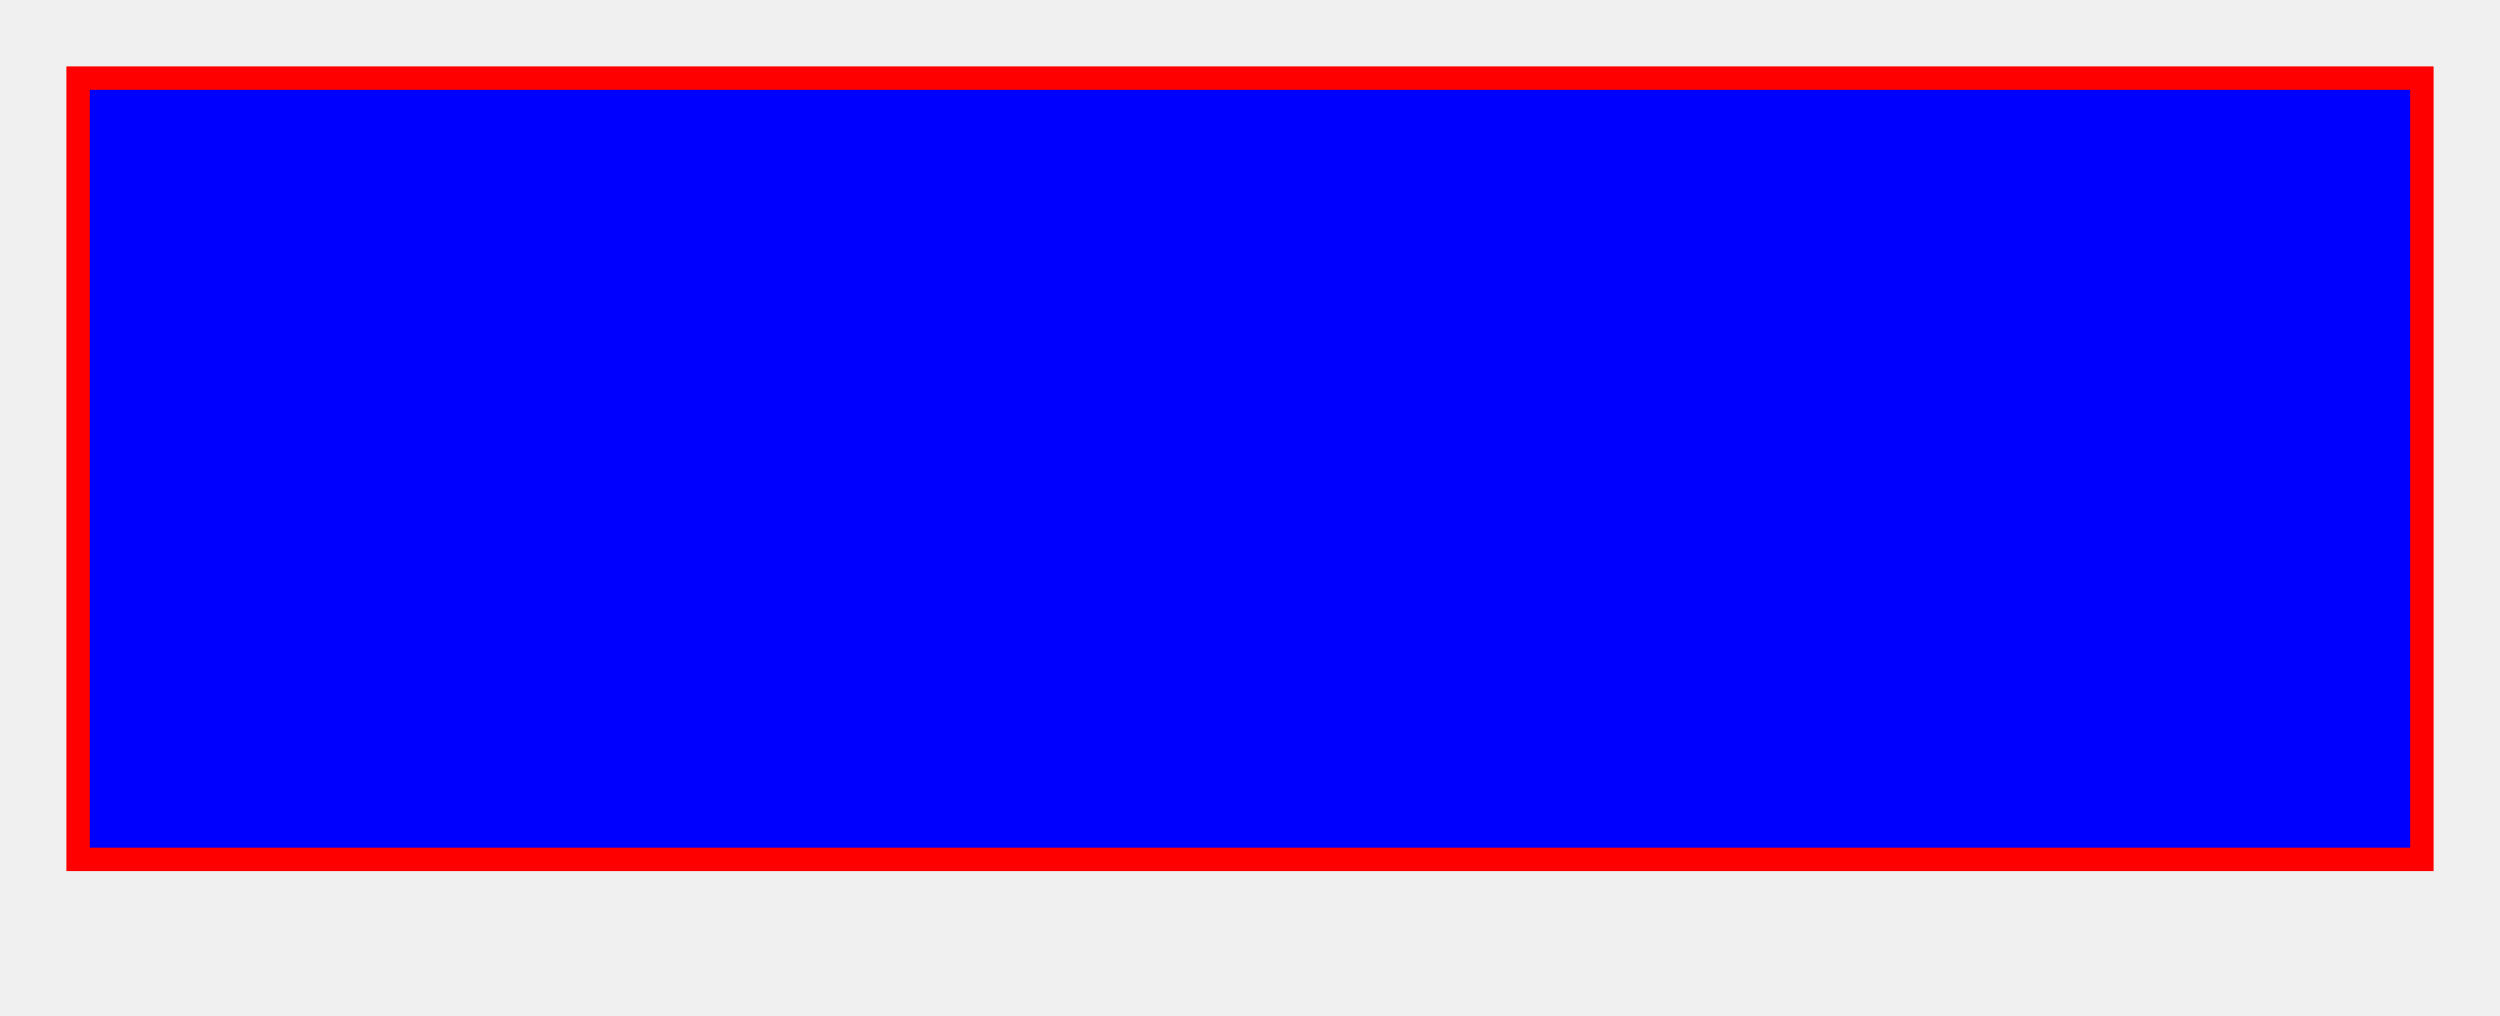
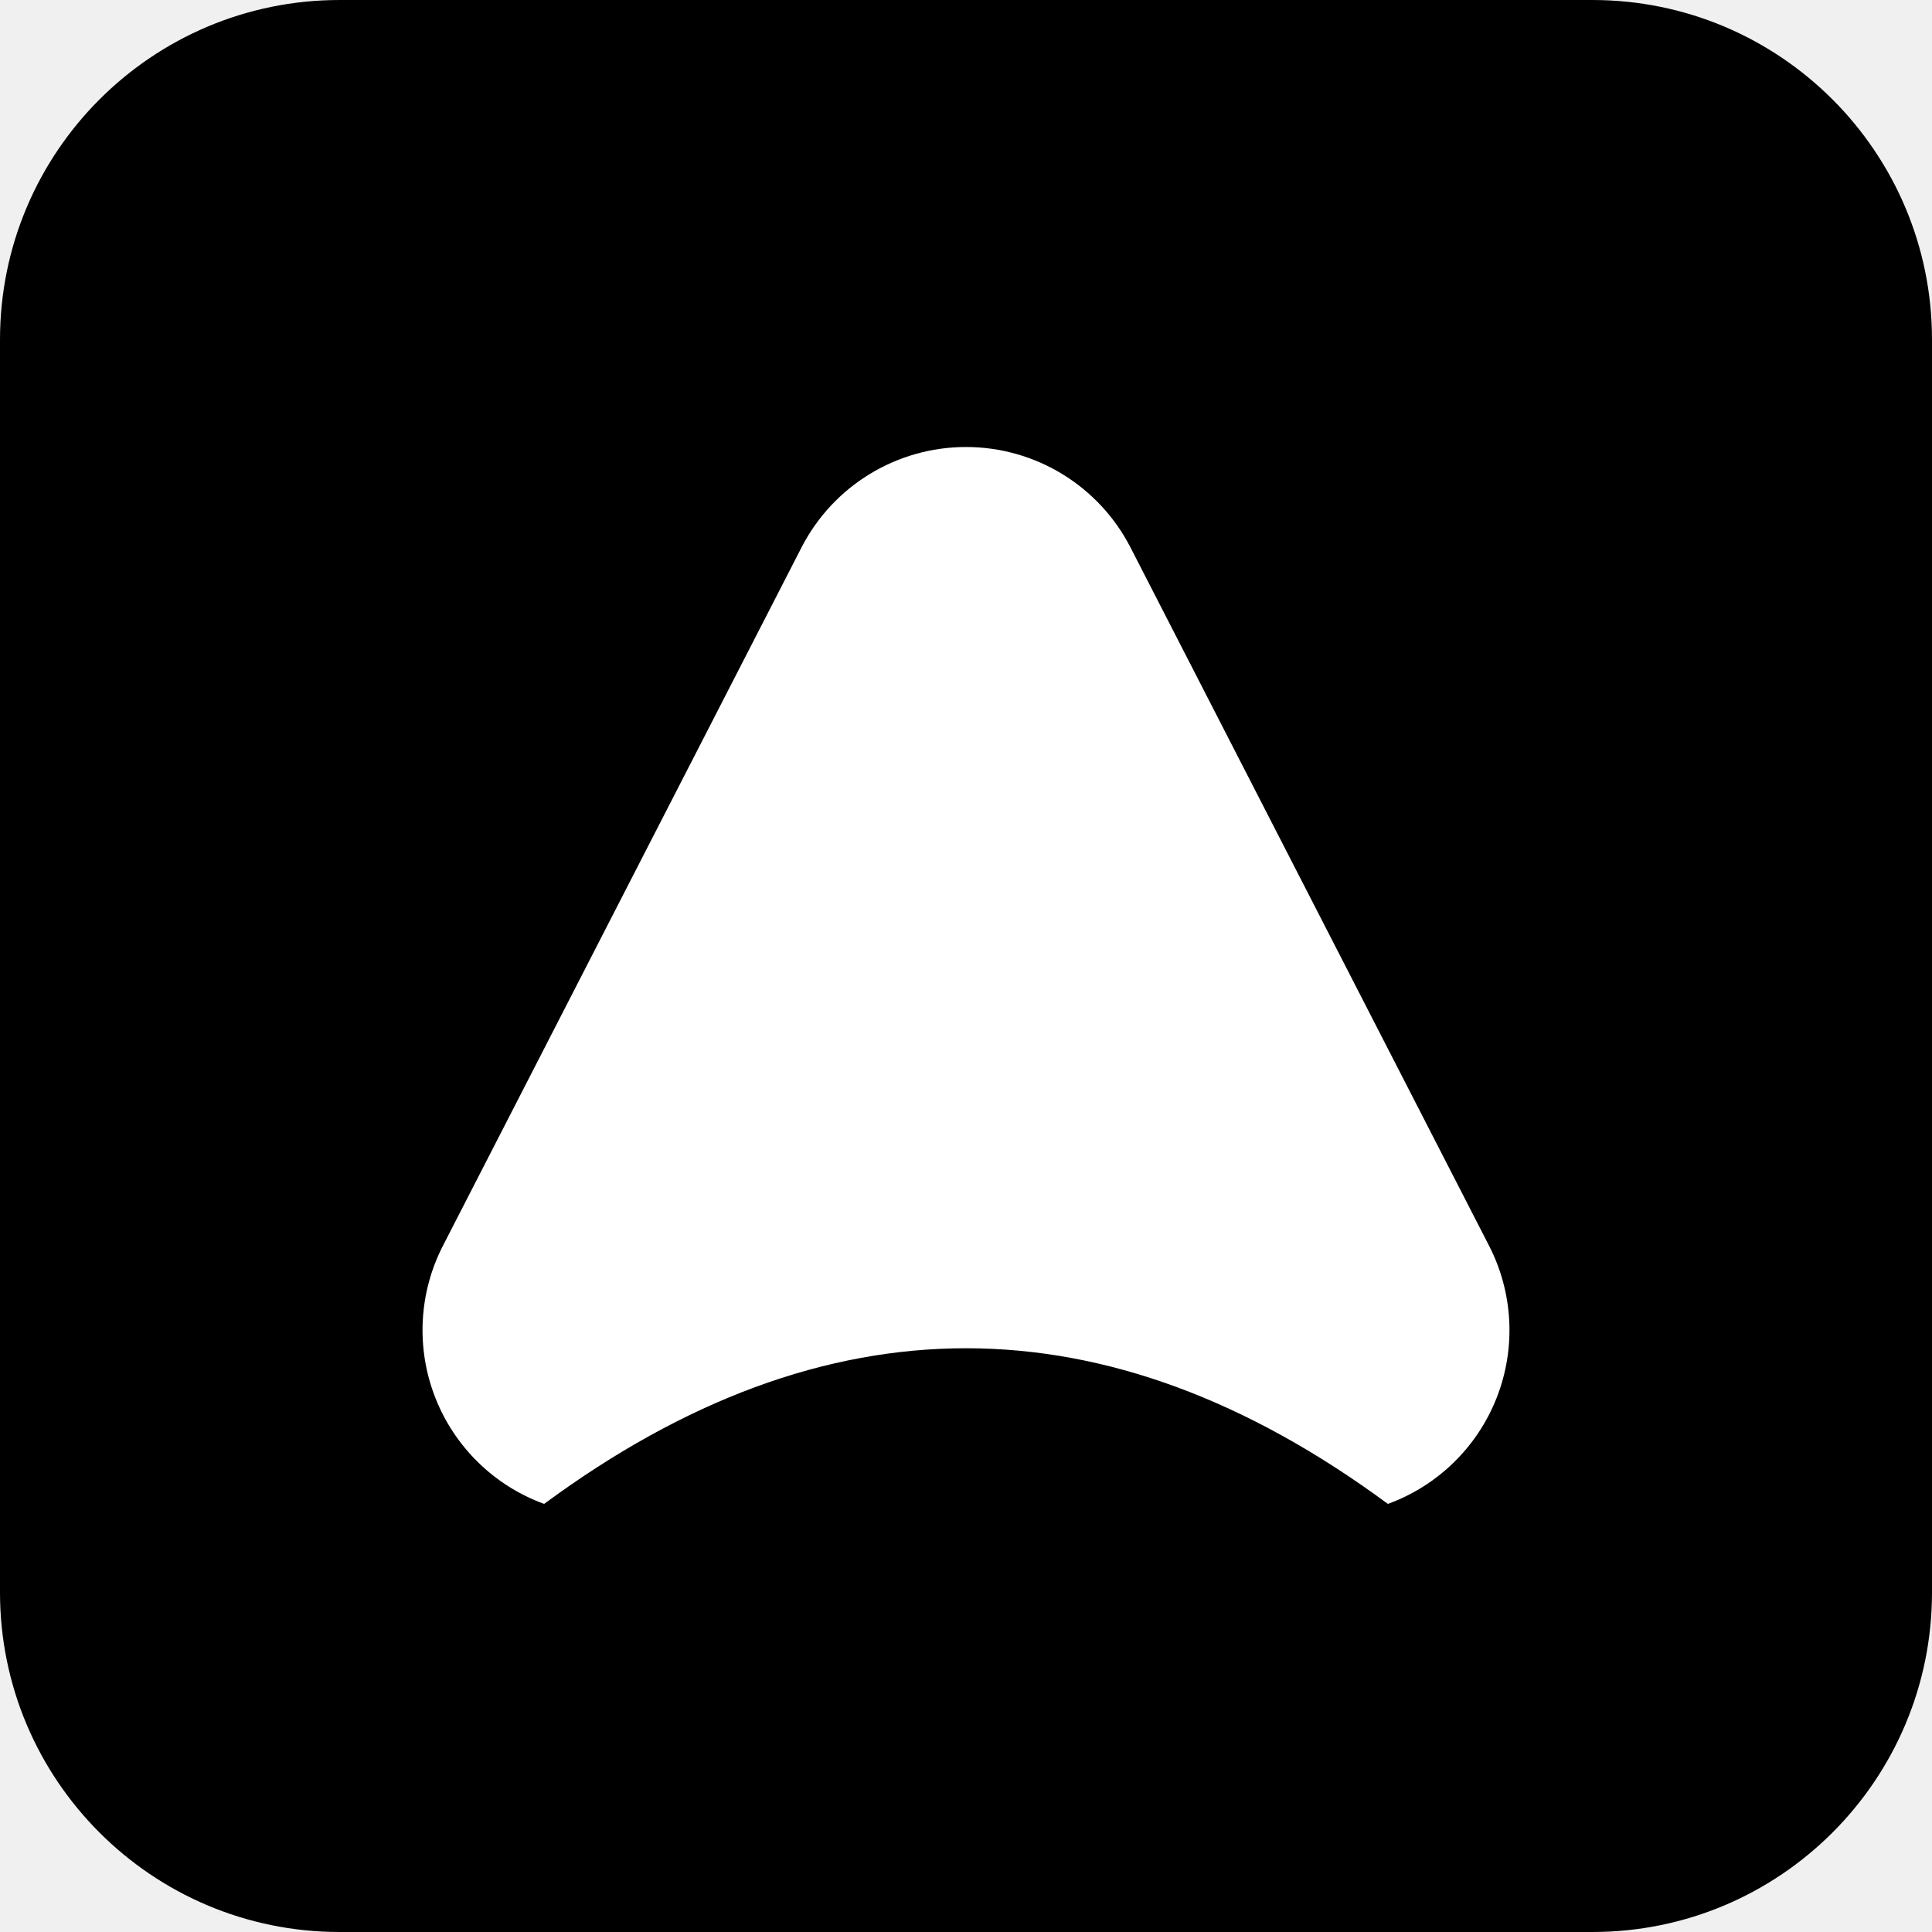
- <svg xmlns="http://www.w3.org/2000/svg" width="320" height="130">
-   <rect width="300" height="100" x="10" y="10" style="fill:rgb(0,0,255);stroke-width:3;stroke:red" />Sorry, your browser does not support inline SVG.</svg>
+ <svg xmlns="http://www.w3.org/2000/svg" viewBox="0 0 1024 1024">
+   <rect width="1024" height="1024" rx="180" fill="#000000" />
+   <path d="M 424.8 290.2 A 98 98 0 0 1 599.2 290.2 L 789.2 660.2 A 98 98 0 0 1 735.6 797.1 Q 512.0 632.1 288.4 797.1 A 98 98 0 0 1 234.8 660.2 Z" fill="#ffffff" />
+ </svg>
